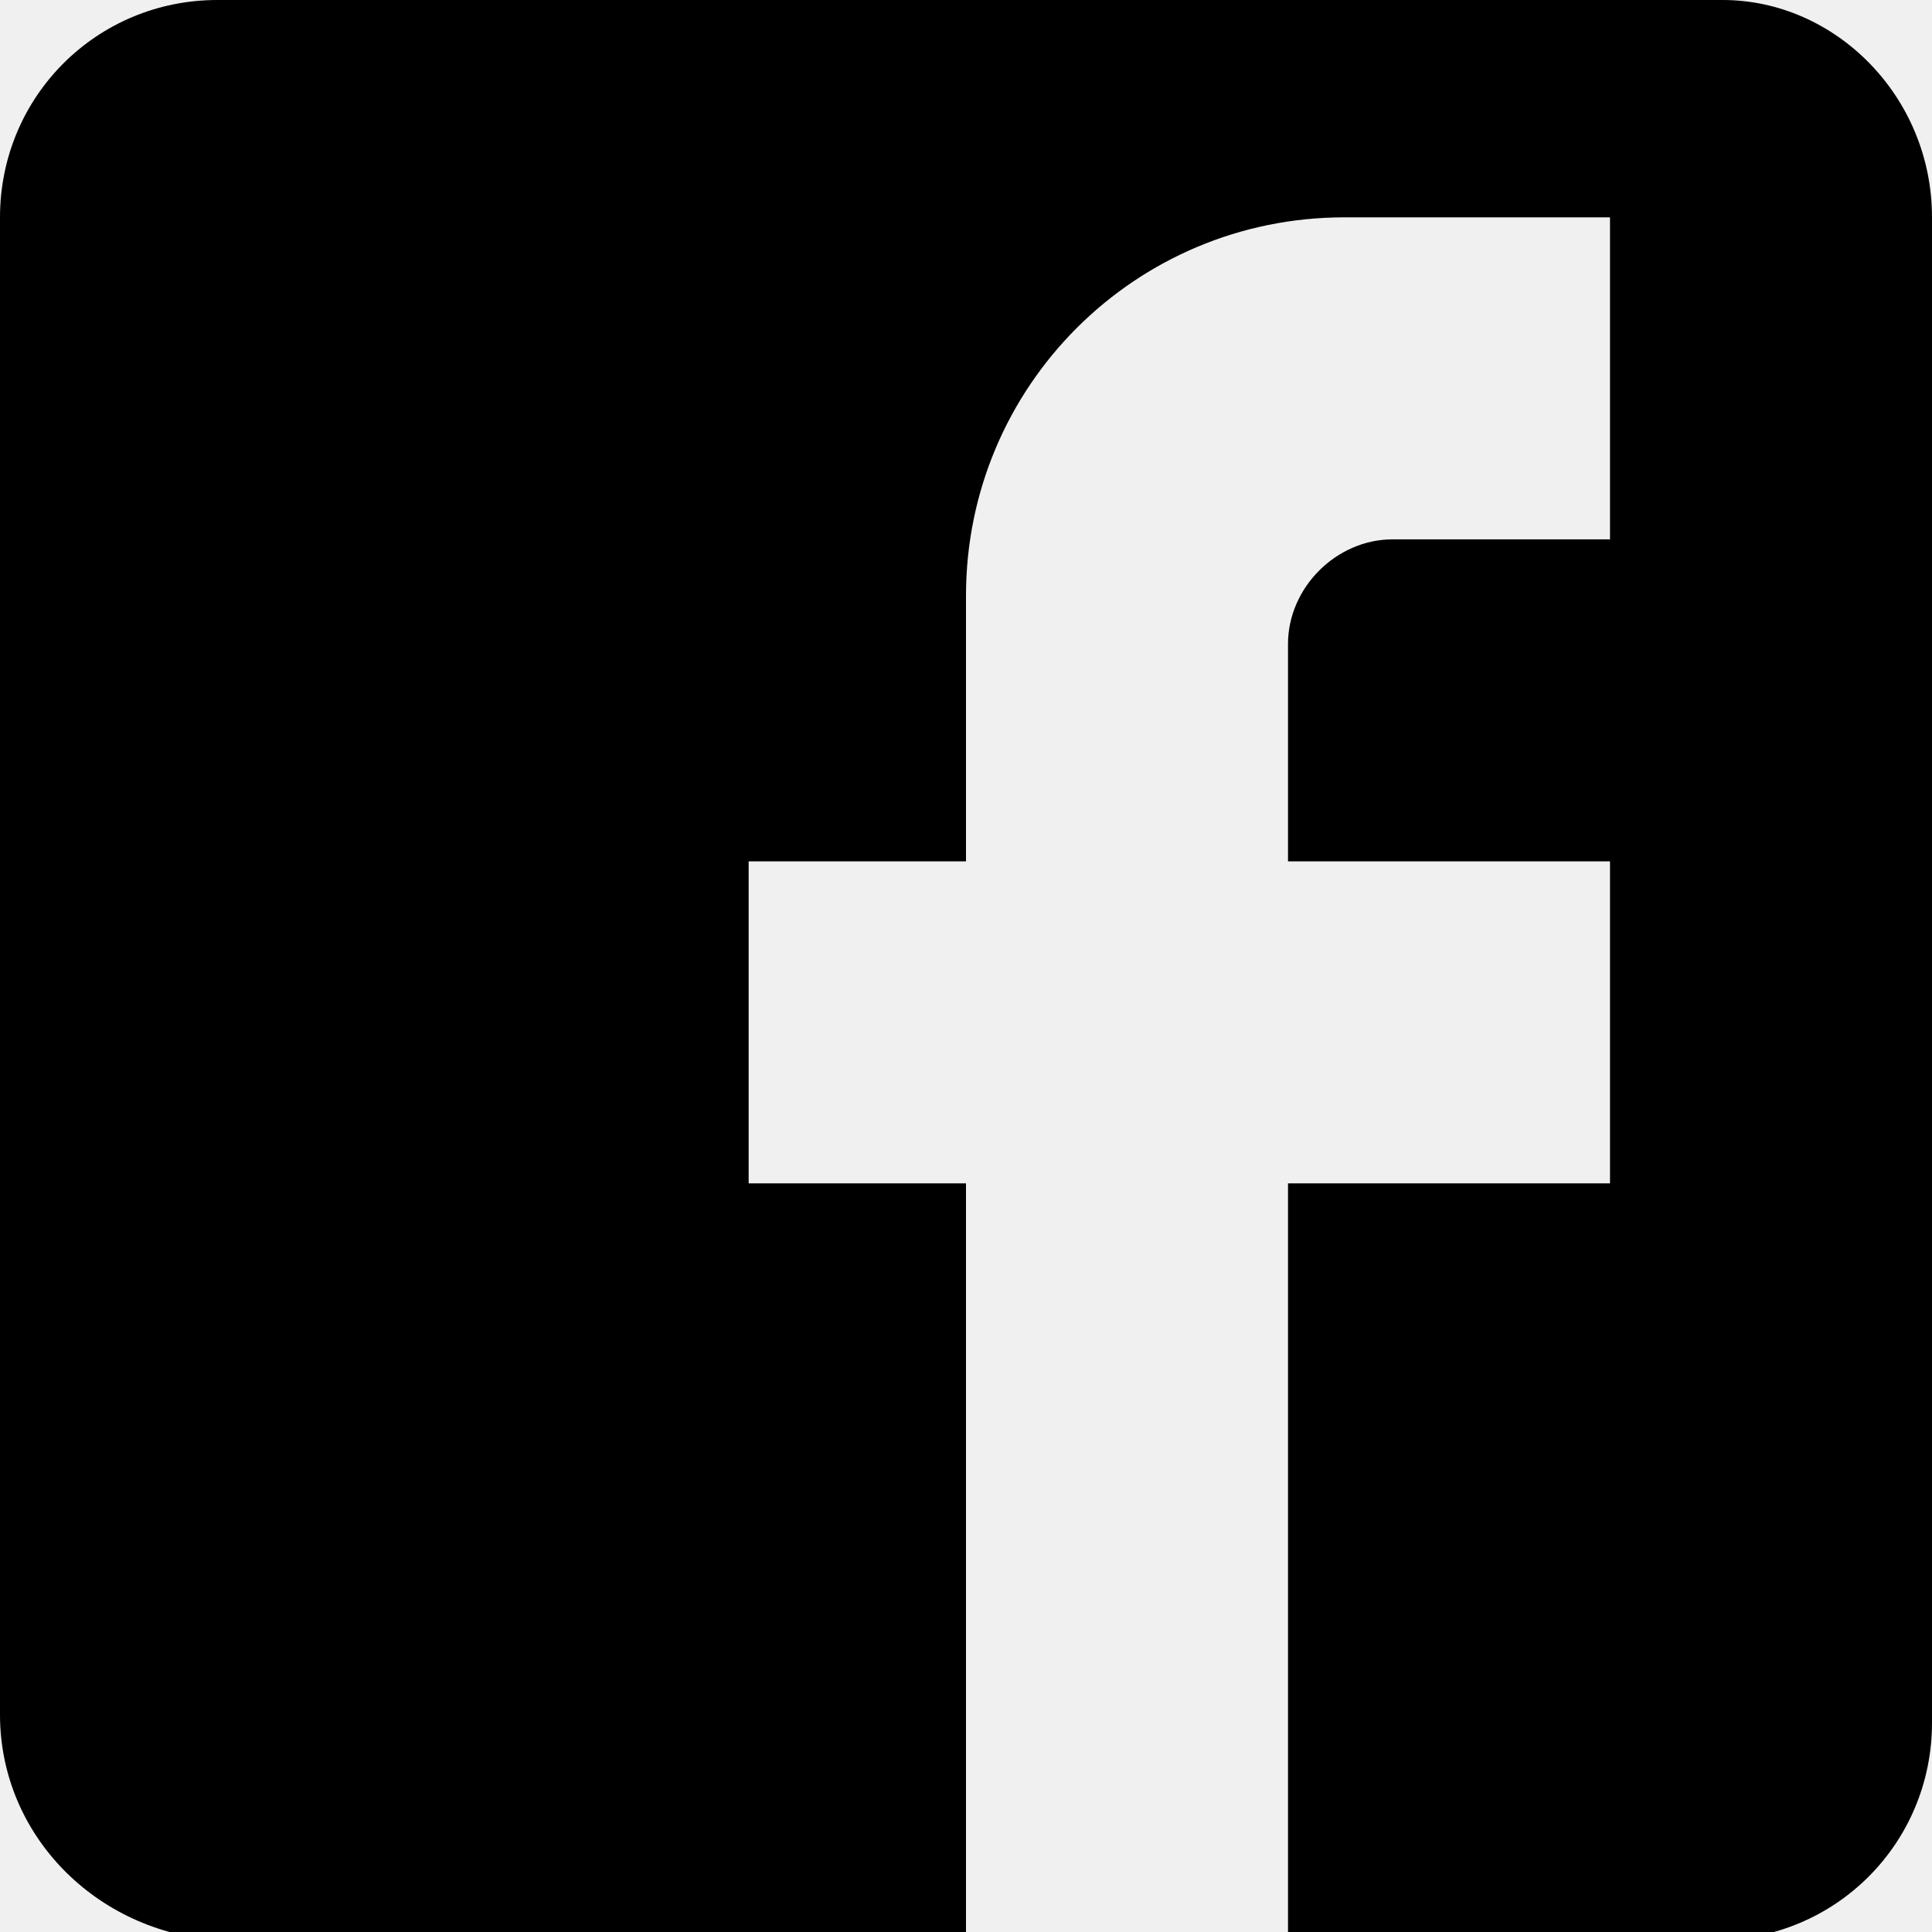
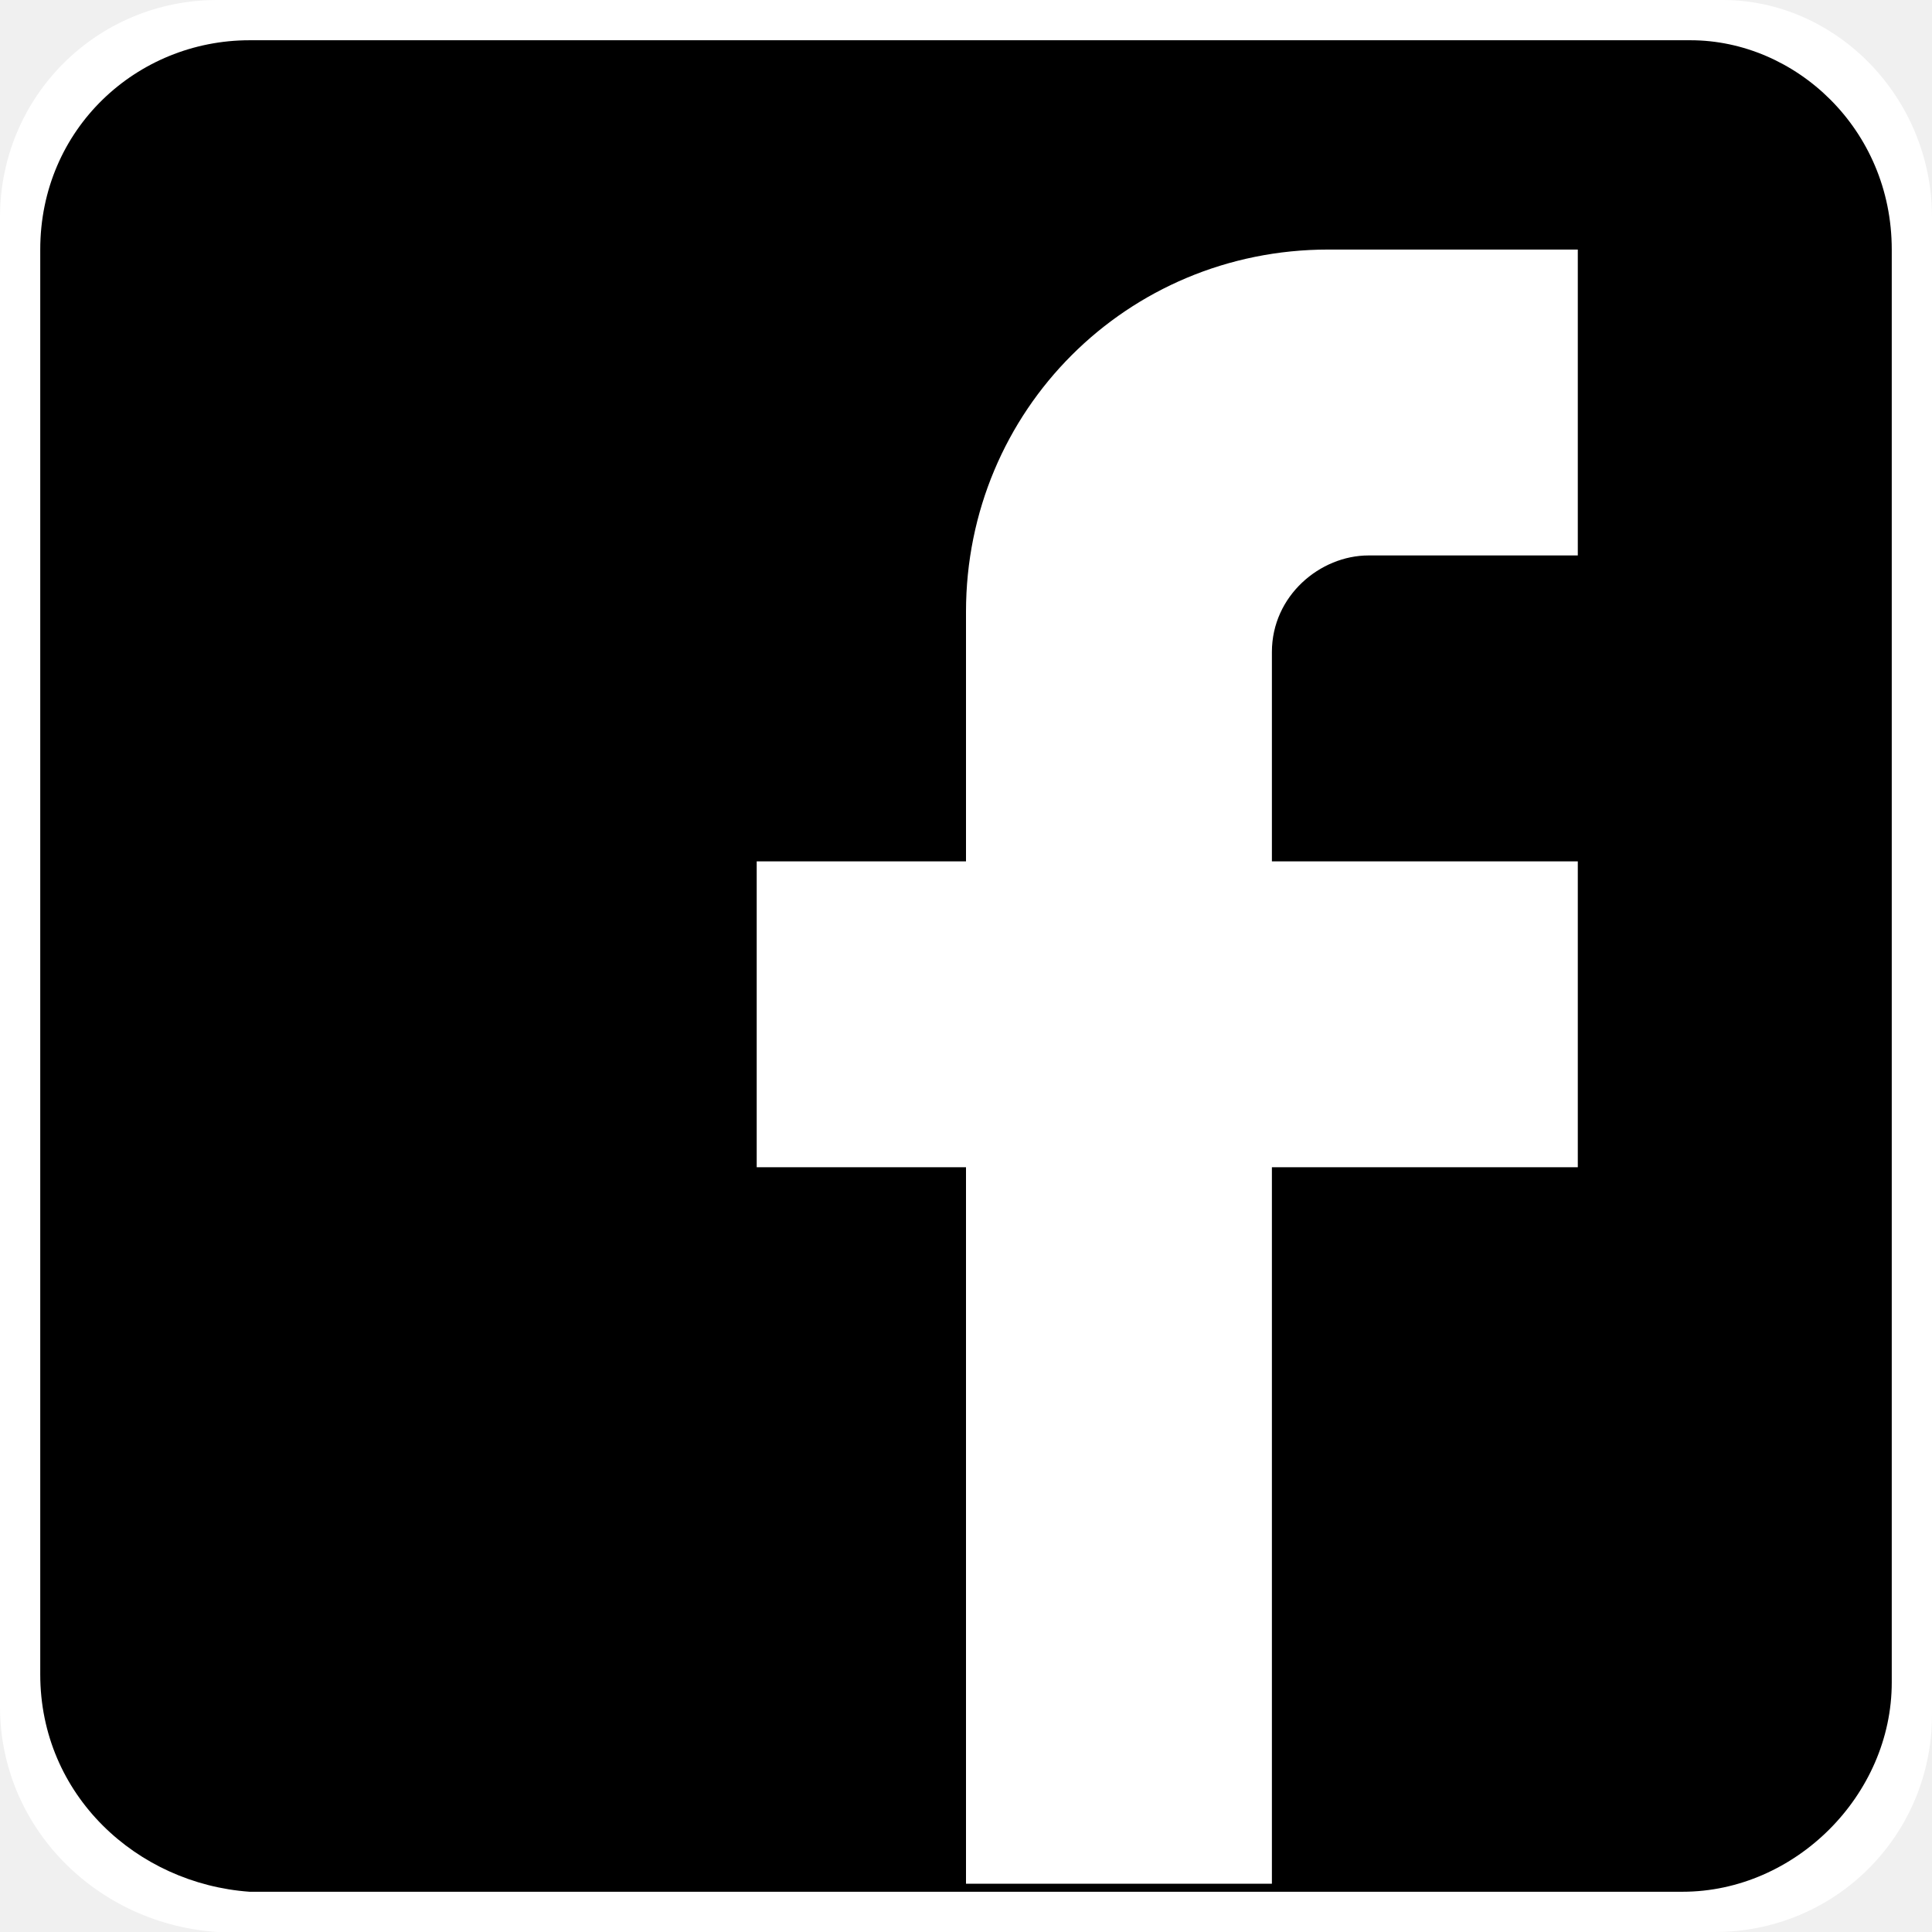
<svg xmlns="http://www.w3.org/2000/svg" version="1.1" id="Calque_1" x="0px" y="0px" viewBox="0 0 24 24" style="enable-background:new 0 0 24 24;" xml:space="preserve">
-   <path d="M2.7,0h18.7C22.8,0,24,1.2,24,2.7v18.7c0,1.5-1.2,2.7-2.7,2.7H2.7C1.2,24,0,22.8,0,21.3V2.7C0,1.2,1.2,0,2.7,0 M20,2.7h-3.3  c-2.6,0-4.7,2.1-4.7,4.7v3.3H9.3v4H12V24h4v-9.3h4v-4h-4V8c0-0.7,0.6-1.3,1.3-1.3H20V2.7z" />
+   <style type="text/css">
+ 	.st0{fill:#FFFFFF;}
+ </style>
+   <path class="st0" d="M21.4,0H2.7C1.2,0,0,1.2,0,2.7v18.5c0,1.5,1.2,2.7,2.7,2.8H8h13.3c1.5,0,2.7-1.2,2.7-2.7V2.7  C24,1.2,22.8,0,21.4,0z" />
+   <path d="M3.1,0.5H21c1.3,0,2.5,1.1,2.5,2.6v17.8c0,1.4-1.2,2.6-2.6,2.6H3.1c-1.4-0.1-2.6-1.2-2.6-2.7V3.1C0.5,1.6,1.7,0.5,3.1,0.5   M19.7,3.1h-3.2c-2.5,0-4.5,2-4.5,4.5v3.1H9.4v3.8H12v8.9h3.8v-8.9h3.8v-3.8h-3.8V8.1c0-0.7,0.6-1.2,1.2-1.2h2.6V3.1z" />
</svg>
